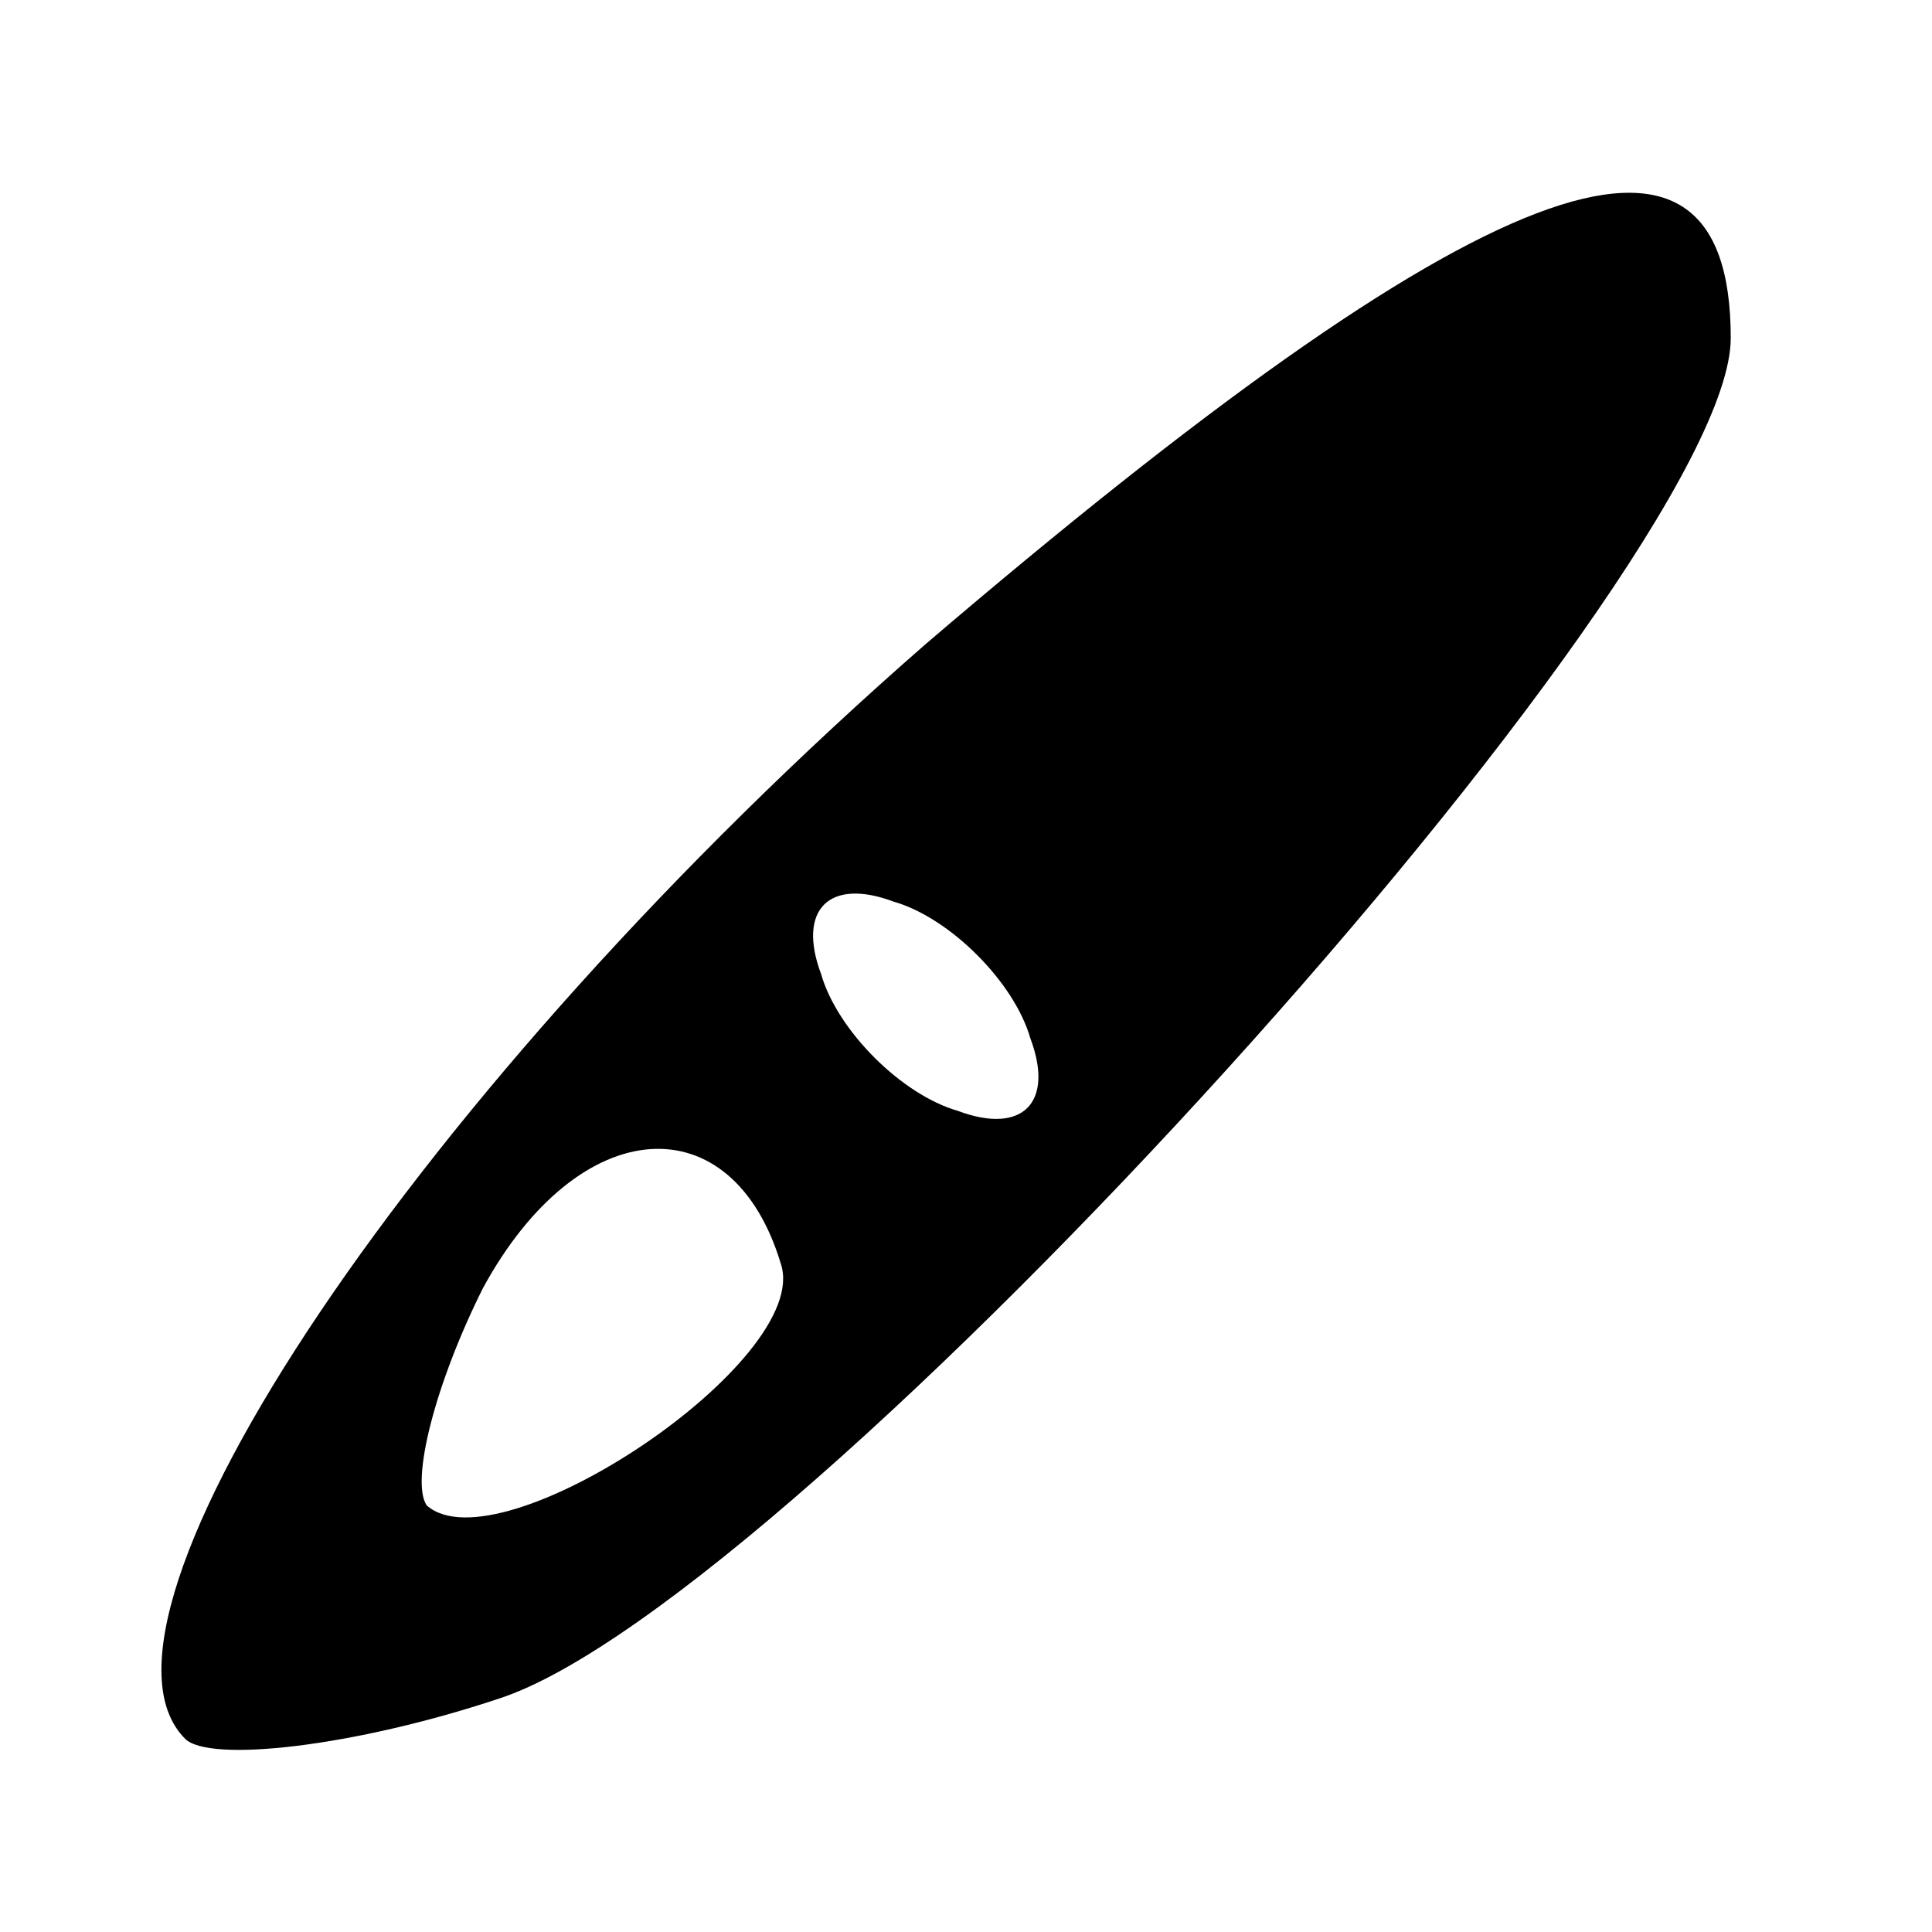
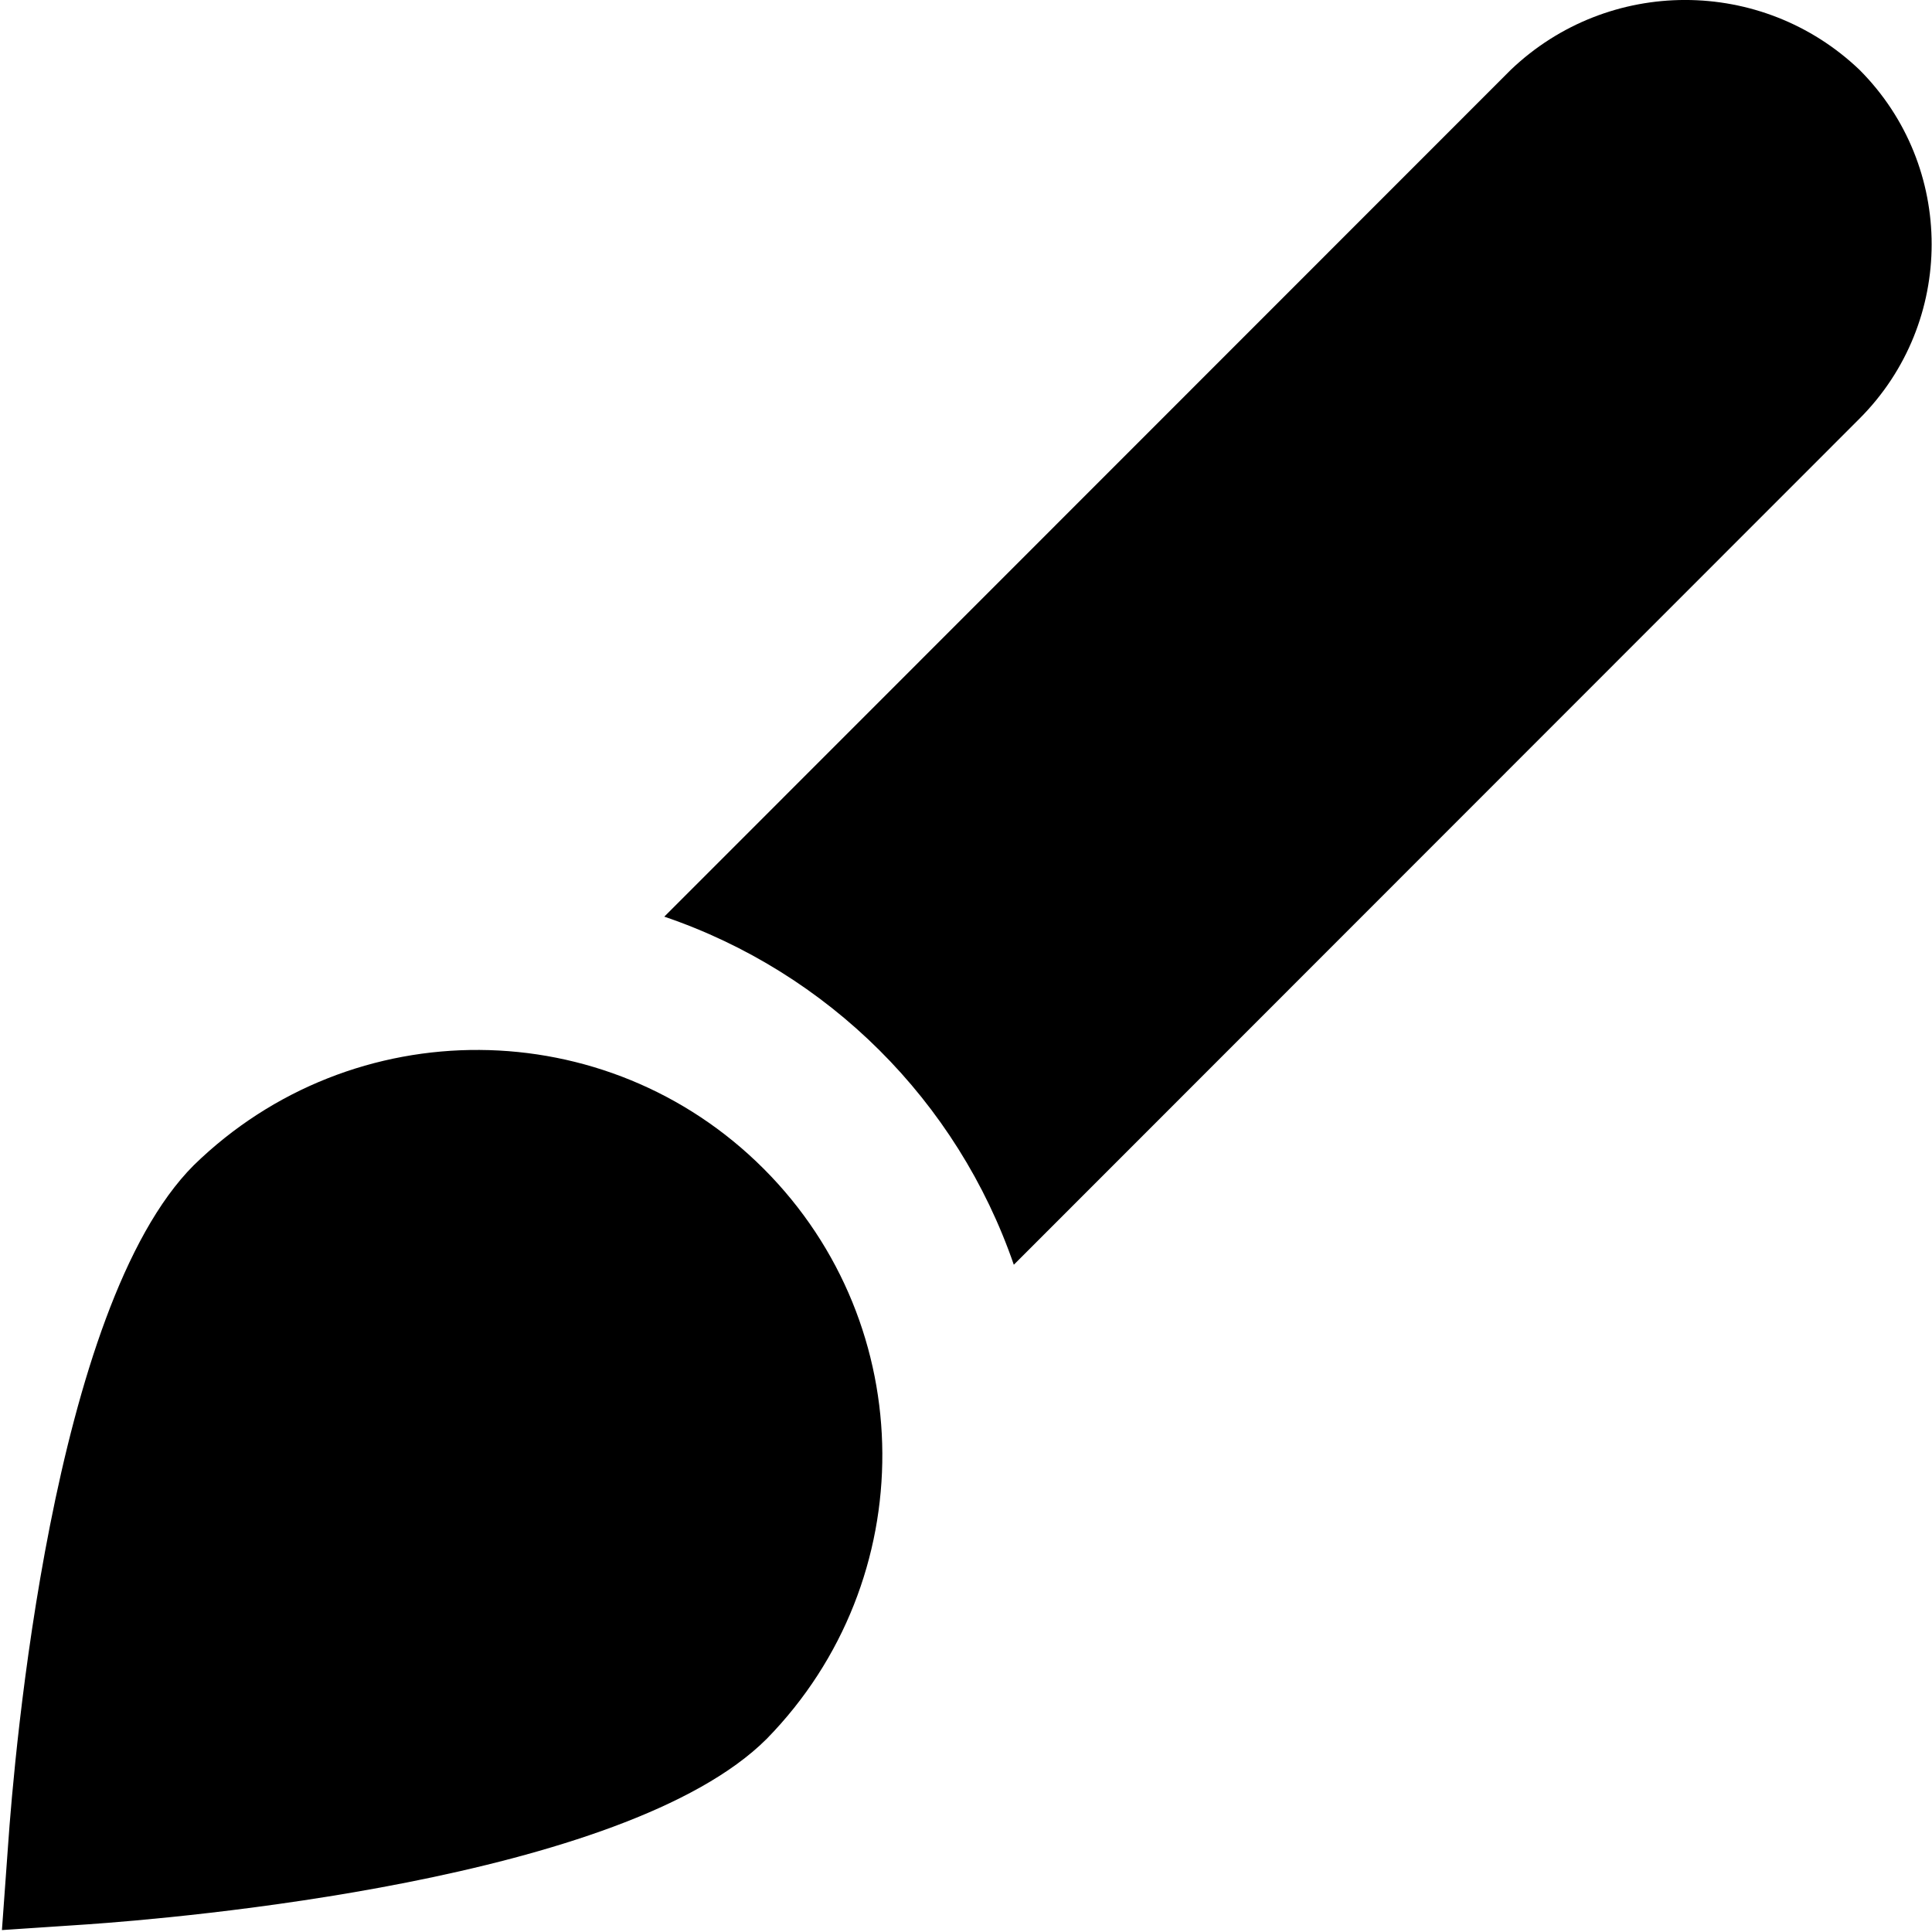
- <svg xmlns="http://www.w3.org/2000/svg" width="24pt" height="24pt" viewBox="0 0 24 24" preserveAspectRatio="xMidYMid meet">
-   <g transform="translate(0,24) scale(0.1,-0.1)" fill="#000000" stroke="none">
-     <path d="M115 160 c-63 -55 -107 -121 -92 -136 3 -3 21 -1 39 5 37 12 153 140 153 169 0 33 -31 21 -100 -38z m13 -49 c3 -8 -1 -12 -9 -9 -7 2 -15 10 -17 17 -3 8 1 12 9 9 7 -2 15 -10 17 -17z m-31 -28 c4 -12 -35 -38 -44 -30 -2 3 1 15 7 27 12 22 31 23 37 3z" />
-   </g>
+ <svg xmlns="http://www.w3.org/2000/svg" id="Layer_1" height="512" viewBox="0 0 24 24" width="512" data-name="Layer 1">
+   <path d="m.024 23.976.076-1.05c.076-1.1.545-6.688 2.307-8.451a5.036 5.036 0 0 1 7.118 7.125c-1.762 1.762-7.349 2.23-8.452 2.306zm23.076-23.108a3.137 3.137 0 0 0 -4.333 0l-10.515 10.519a6.967 6.967 0 0 1 4.342 4.324l10.506-10.511a3.067 3.067 0 0 0 0-4.332z" />
</svg>
